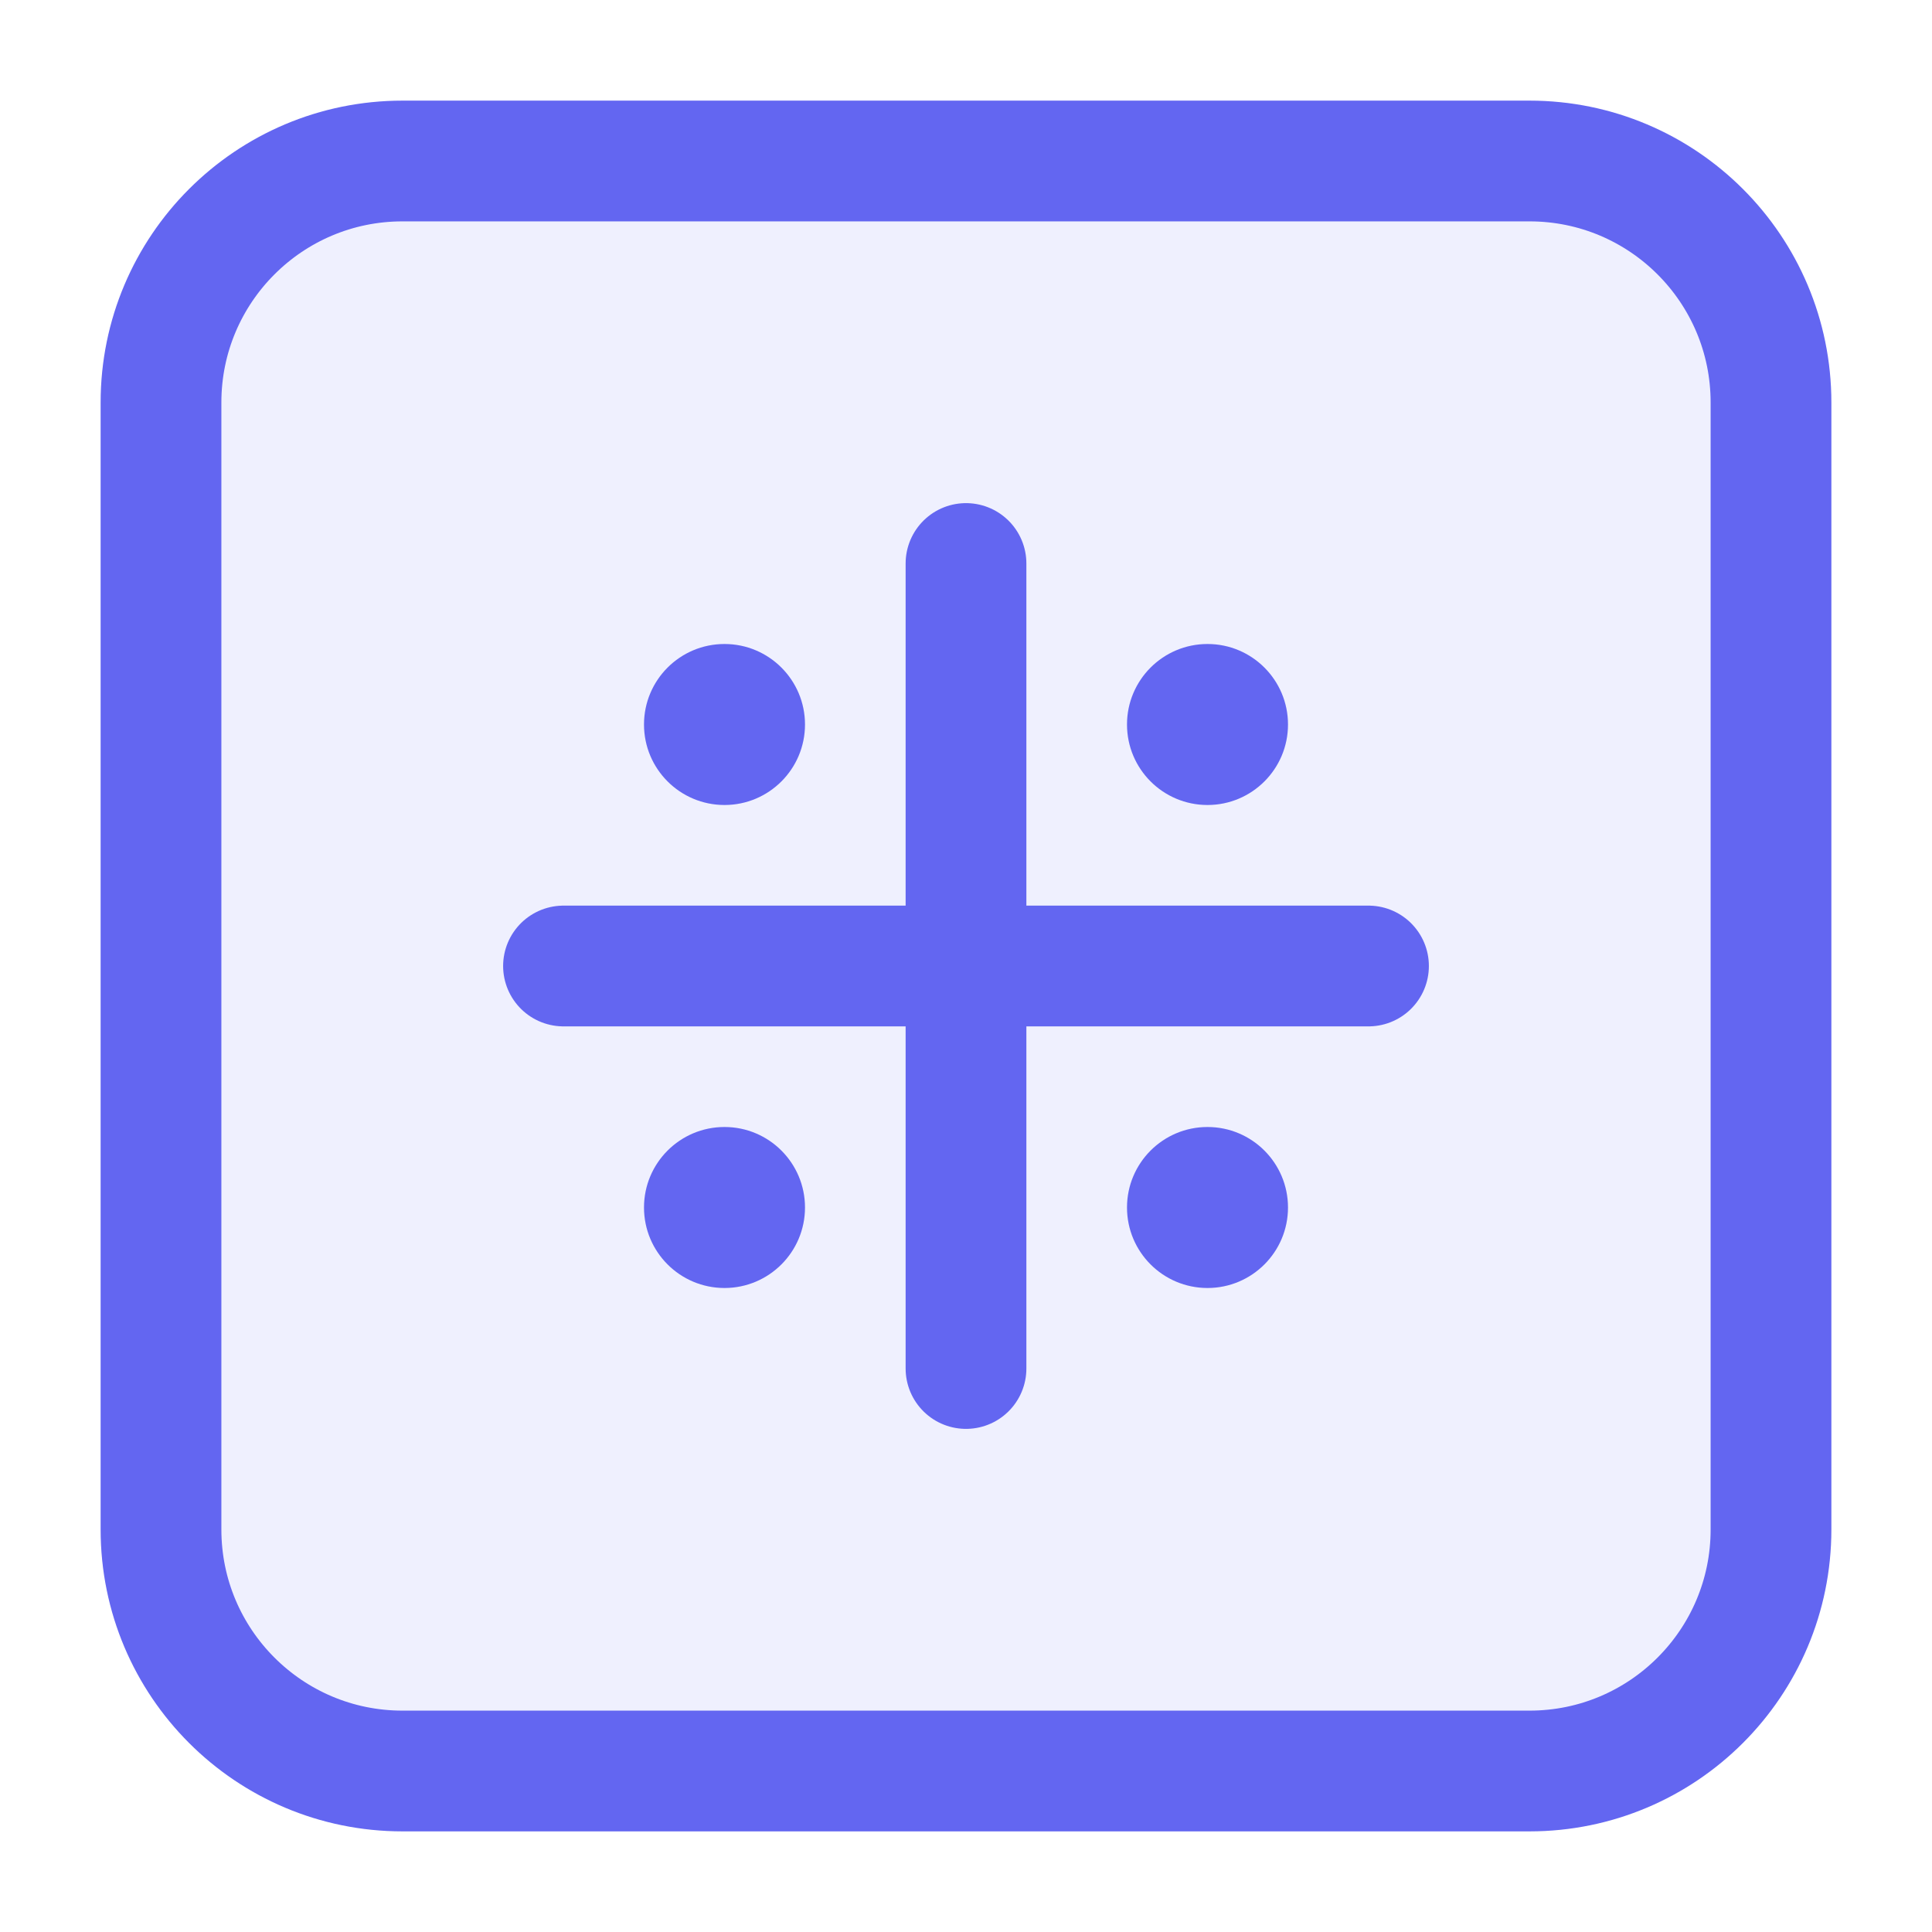
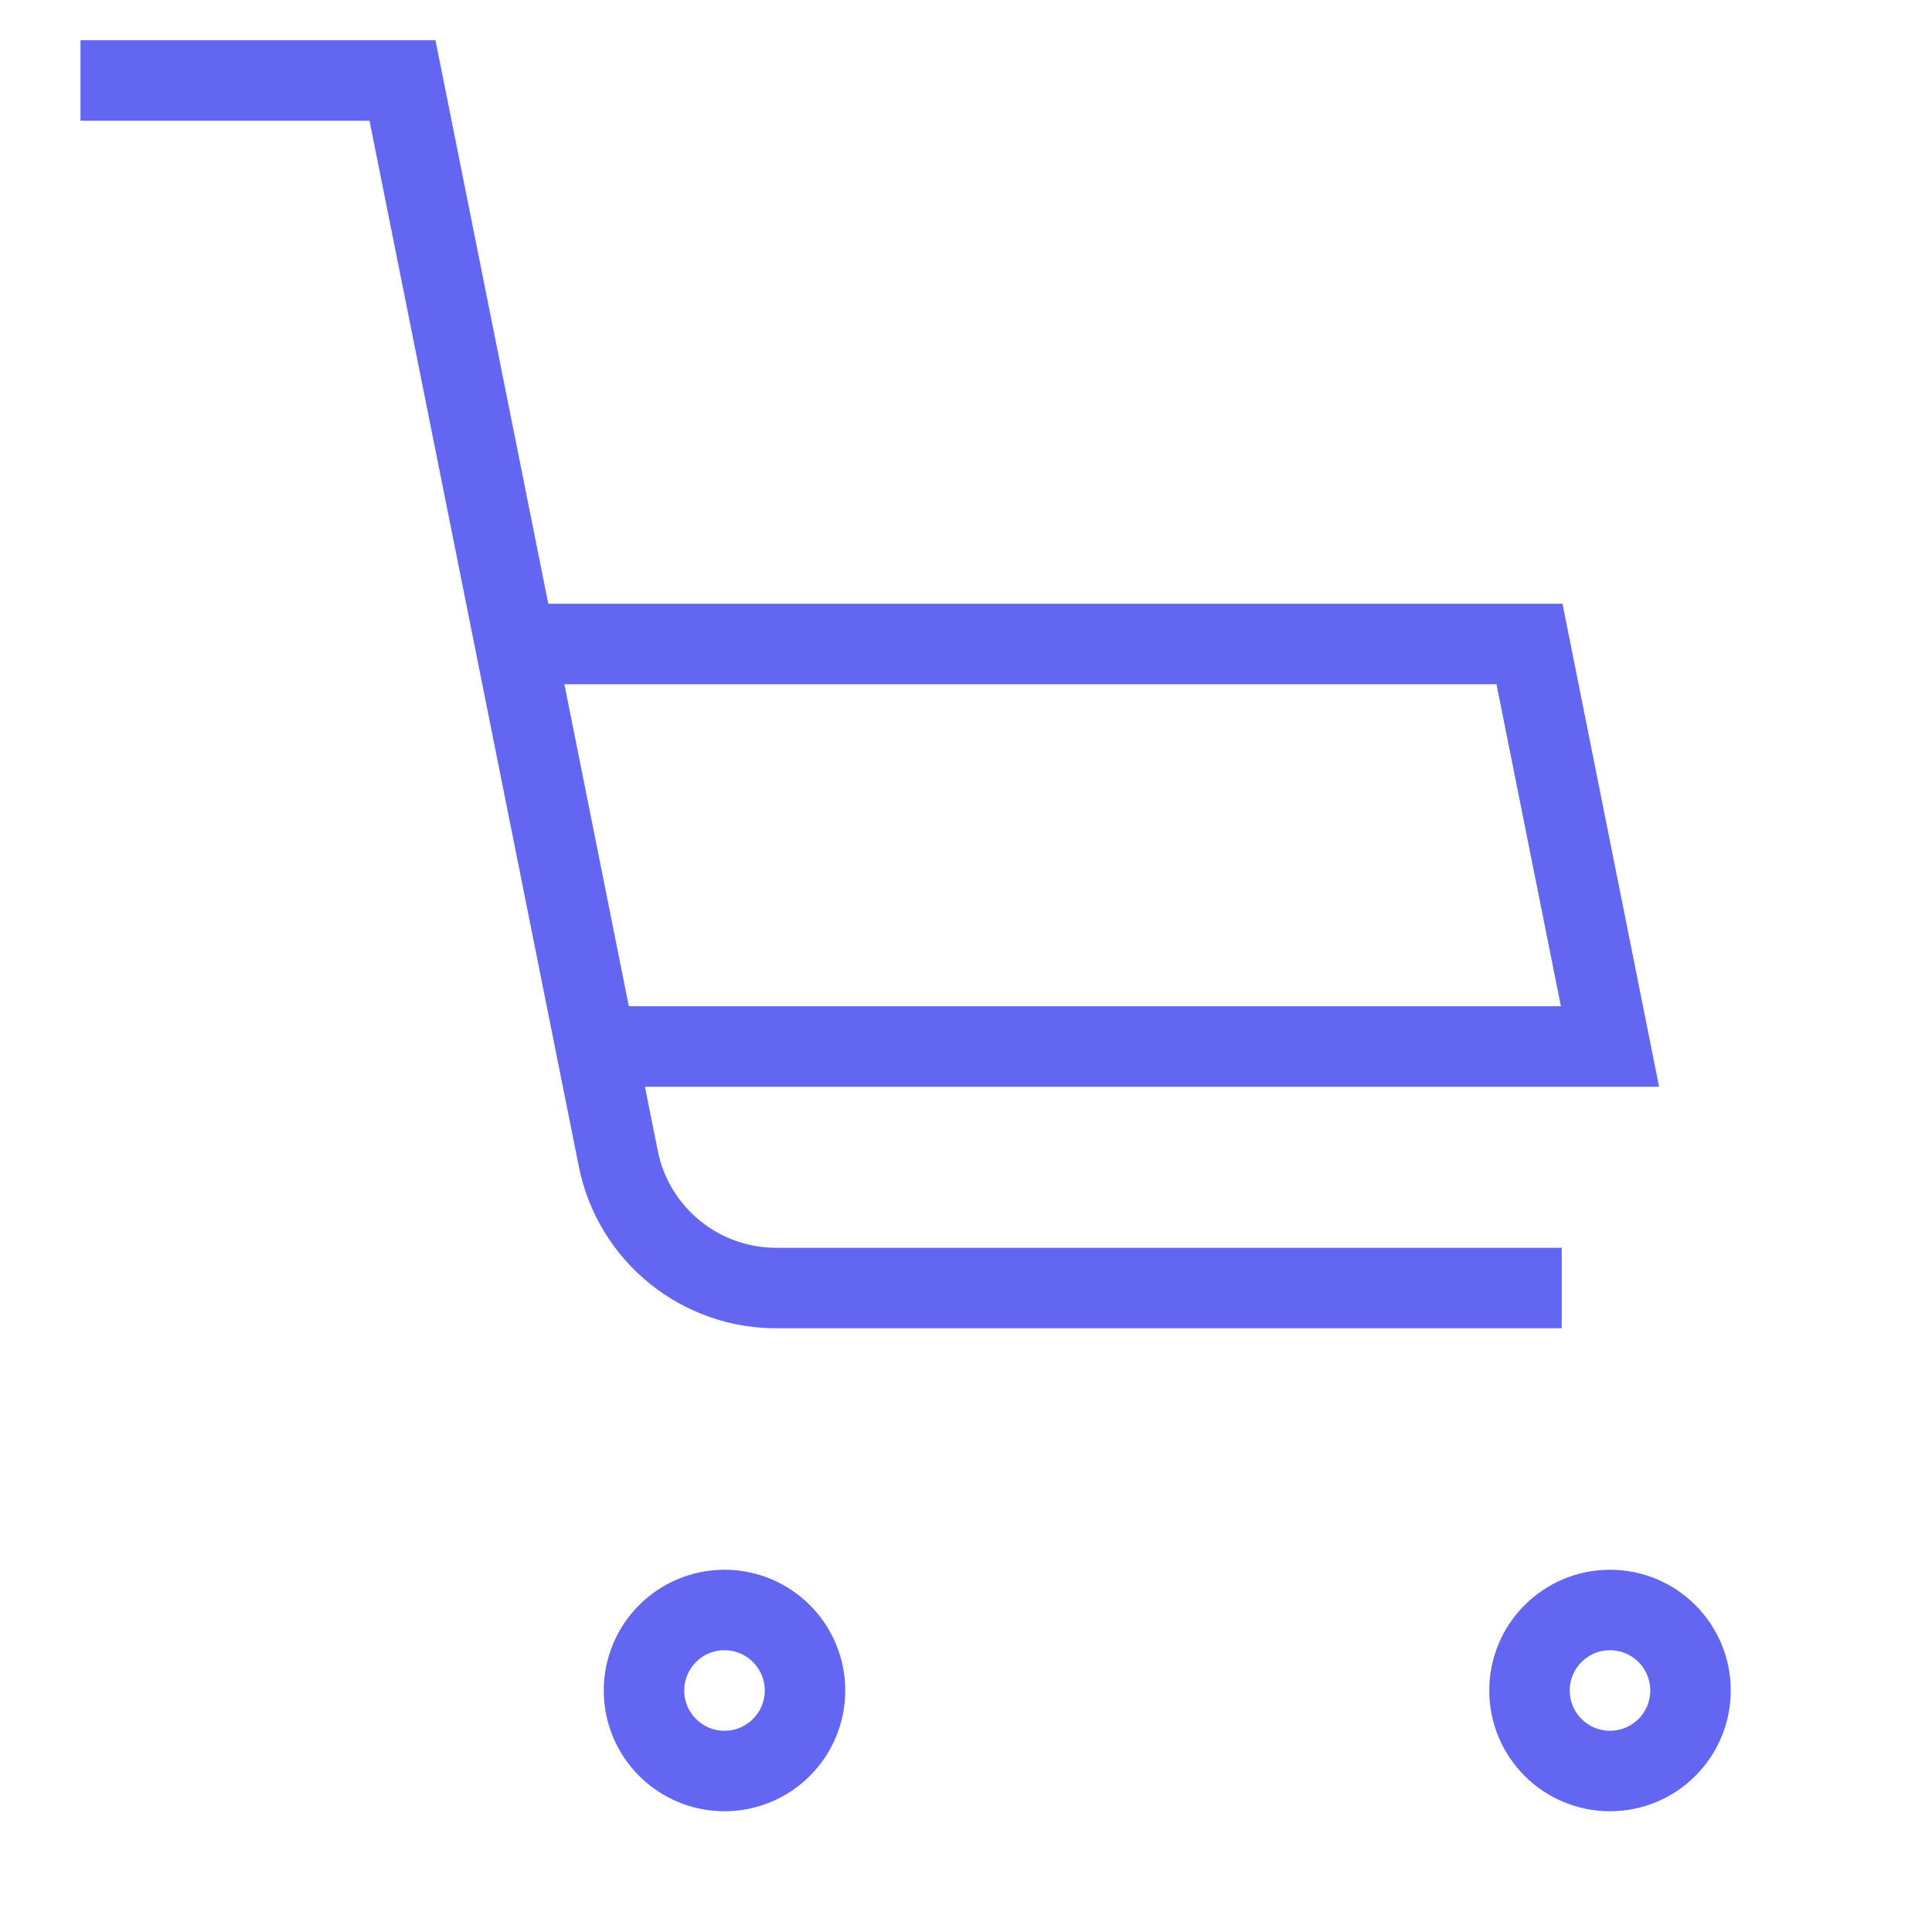
<svg xmlns="http://www.w3.org/2000/svg" width="192" height="192" viewBox="0 0 24 24" fill="none">
-   <rect x="2" y="2" width="20" height="20" rx="3" ry="3" stroke="#6366f1" stroke-width="1.5" fill="#6366f1" fill-opacity="0.1" />
-   <circle cx="9" cy="9" r="1" fill="#6366f1" />
-   <circle cx="15" cy="9" r="1" fill="#6366f1" />
-   <circle cx="9" cy="15" r="1" fill="#6366f1" />
-   <circle cx="15" cy="15" r="1" fill="#6366f1" />
-   <path d="M7 12h10" stroke="#6366f1" stroke-width="1.5" stroke-linecap="round" />
-   <path d="M12 7v10" stroke="#6366f1" stroke-width="1.5" stroke-linecap="round" />
+   <circle cx="9" cy="21" r="1" stroke="#6366f1" stroke-width="1" />
+   <circle cx="20" cy="21" r="1" stroke="#6366f1" stroke-width="1" />
+   <path d="M1 1h4l2.68 13.39a2 2 0 002 1.61h9.72" stroke="#6366f1" stroke-width="1" />
+   <path d="M7 13h13l-1-5H6" stroke="#6366f1" stroke-width="1" />
</svg>
